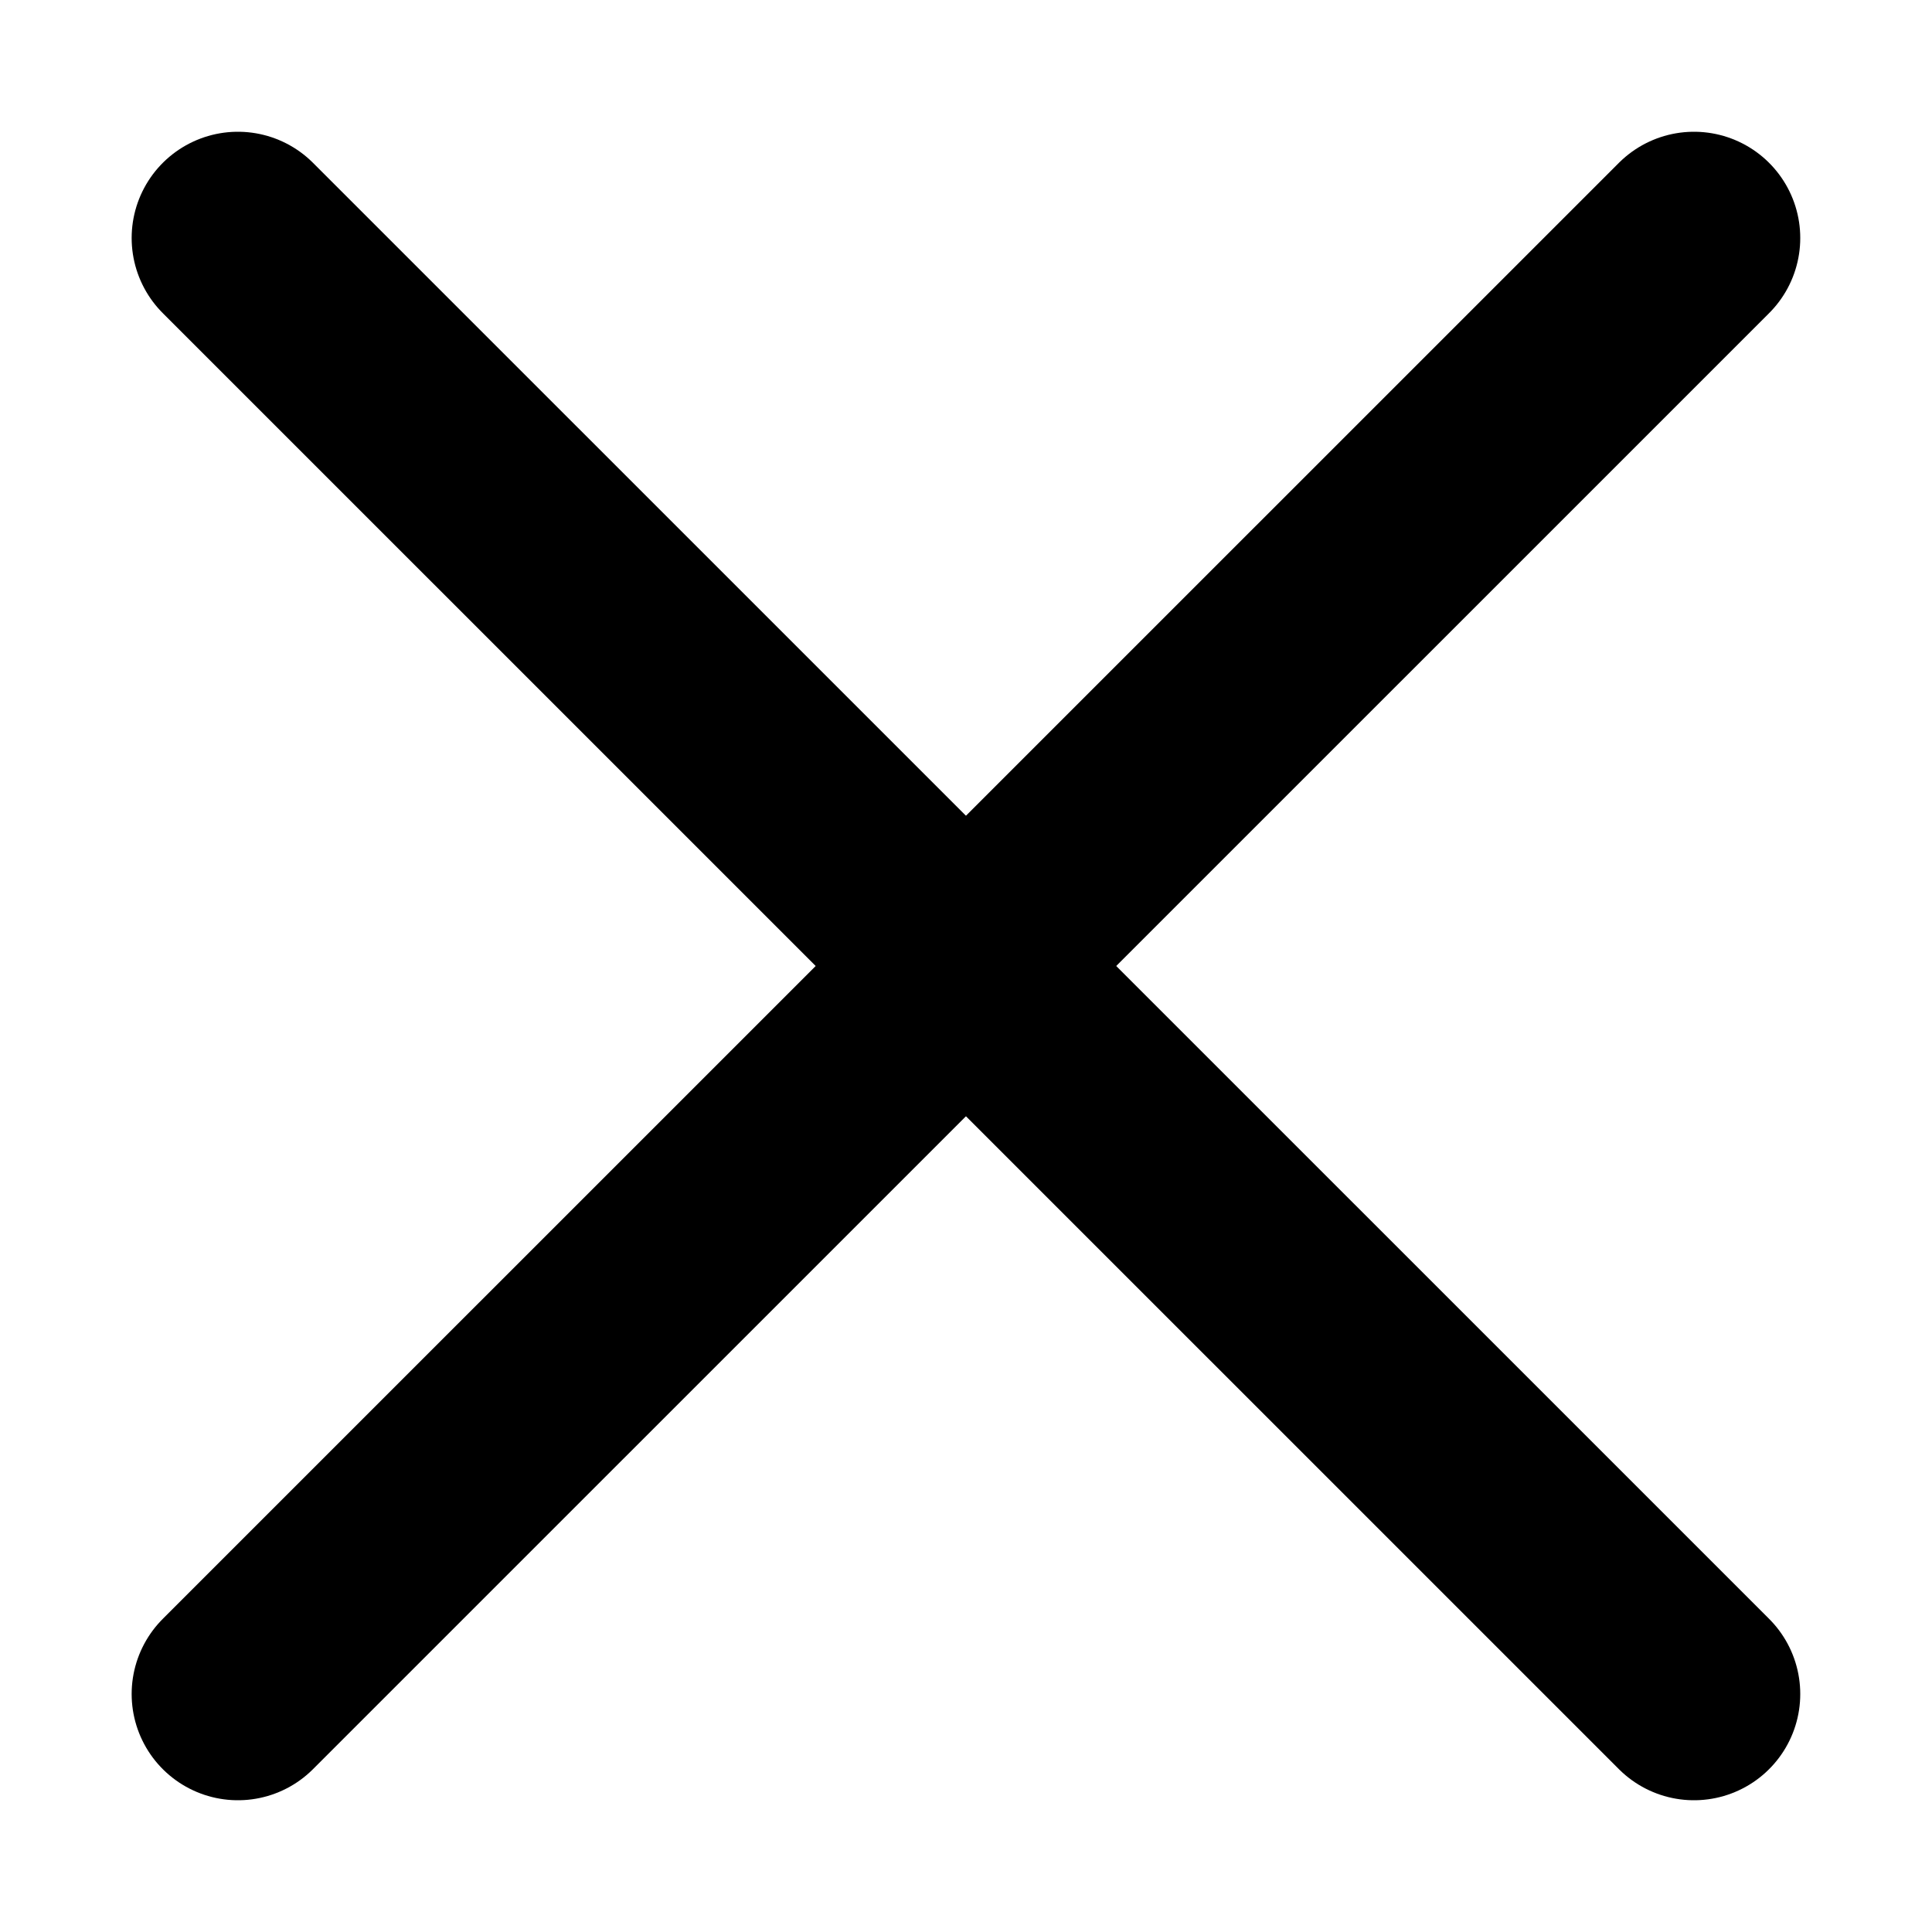
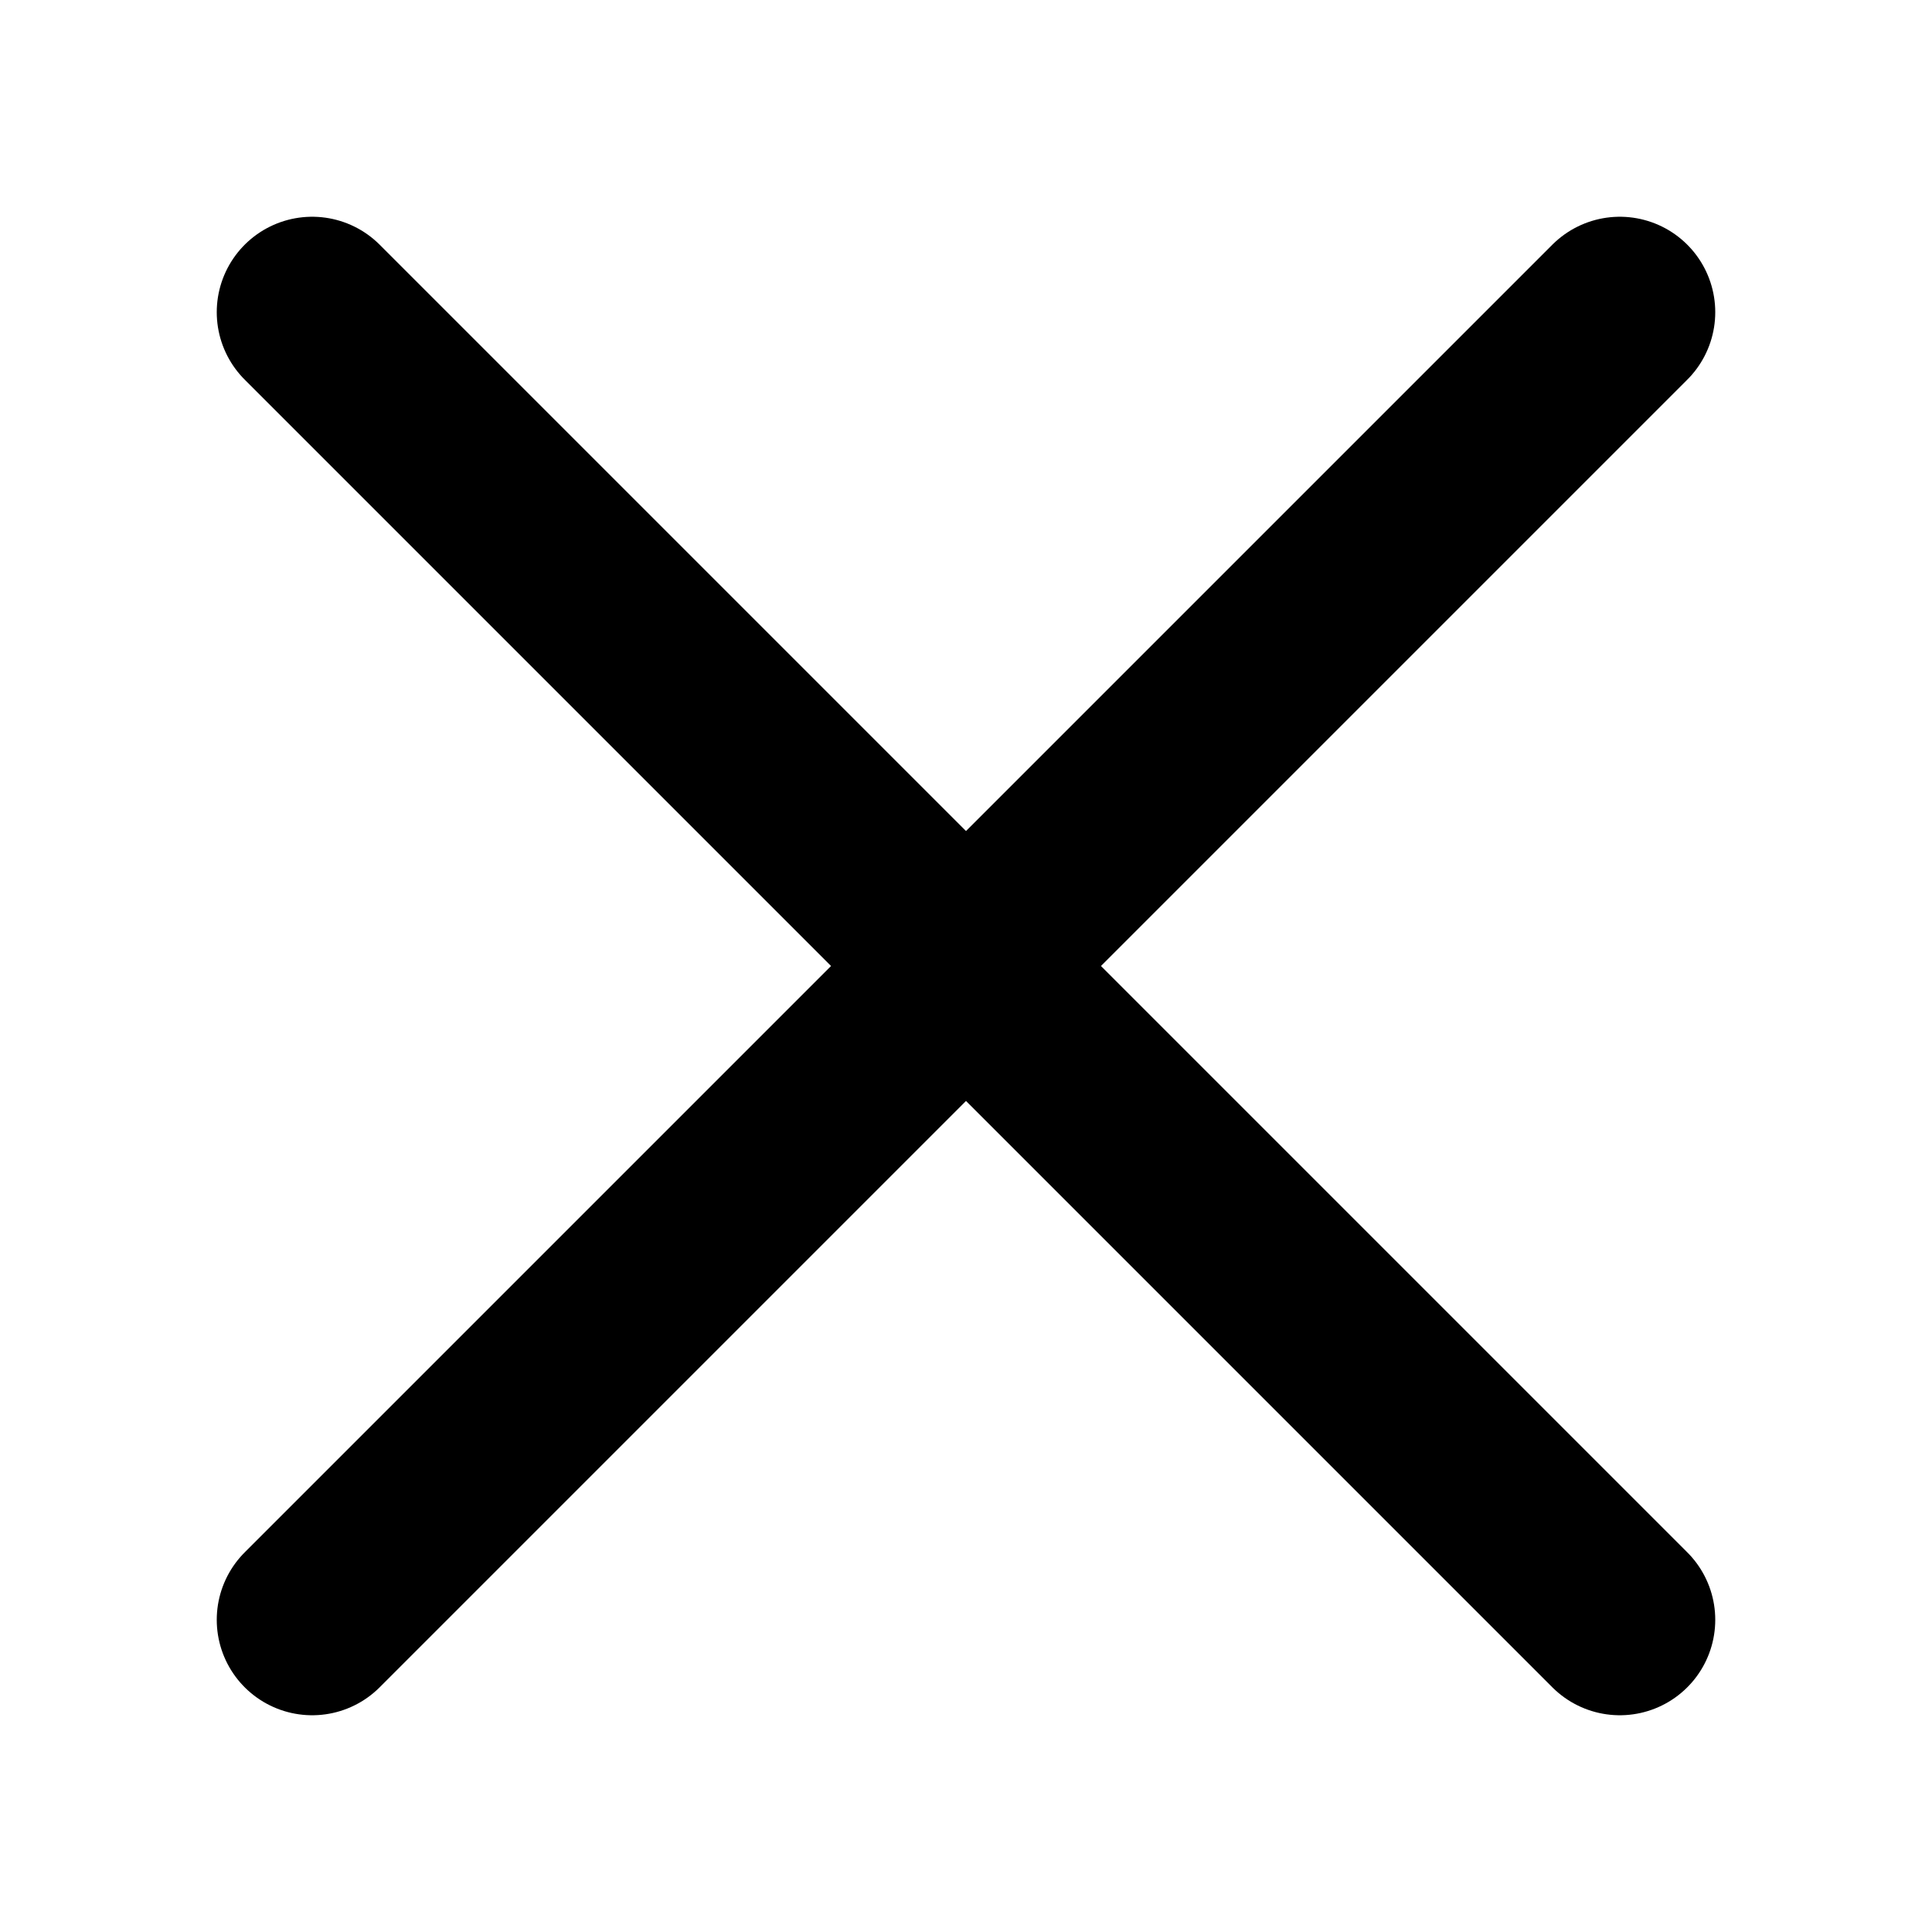
<svg xmlns="http://www.w3.org/2000/svg" version="1.1" id="Icons" x="0px" y="0px" width="20.002px" height="20.002px" viewBox="22.168 0 20.002 20.002" enable-background="new 22.168 0 20.002 20.002" xml:space="preserve">
  <g>
-     <line fill="none" stroke="#000000" stroke-width="2.2" stroke-linecap="round" stroke-linejoin="round" x1="24.631" y1="2.464" x2="39.706" y2="17.538" />
-     <line fill="none" stroke="#000000" stroke-width="2.2" stroke-linecap="round" stroke-linejoin="round" x1="39.706" y1="2.464" x2="24.631" y2="17.538" />
+     <line fill="none" stroke="#000000" stroke-width="1.976" stroke-linecap="round" stroke-linejoin="round" x1="25.4" y1="3.232" x2="38.938" y2="16.77" />
+     <line fill="none" stroke="#000000" stroke-width="1.976" stroke-linecap="round" stroke-linejoin="round" x1="38.938" y1="3.232" x2="25.4" y2="16.77" />
  </g>
</svg>
